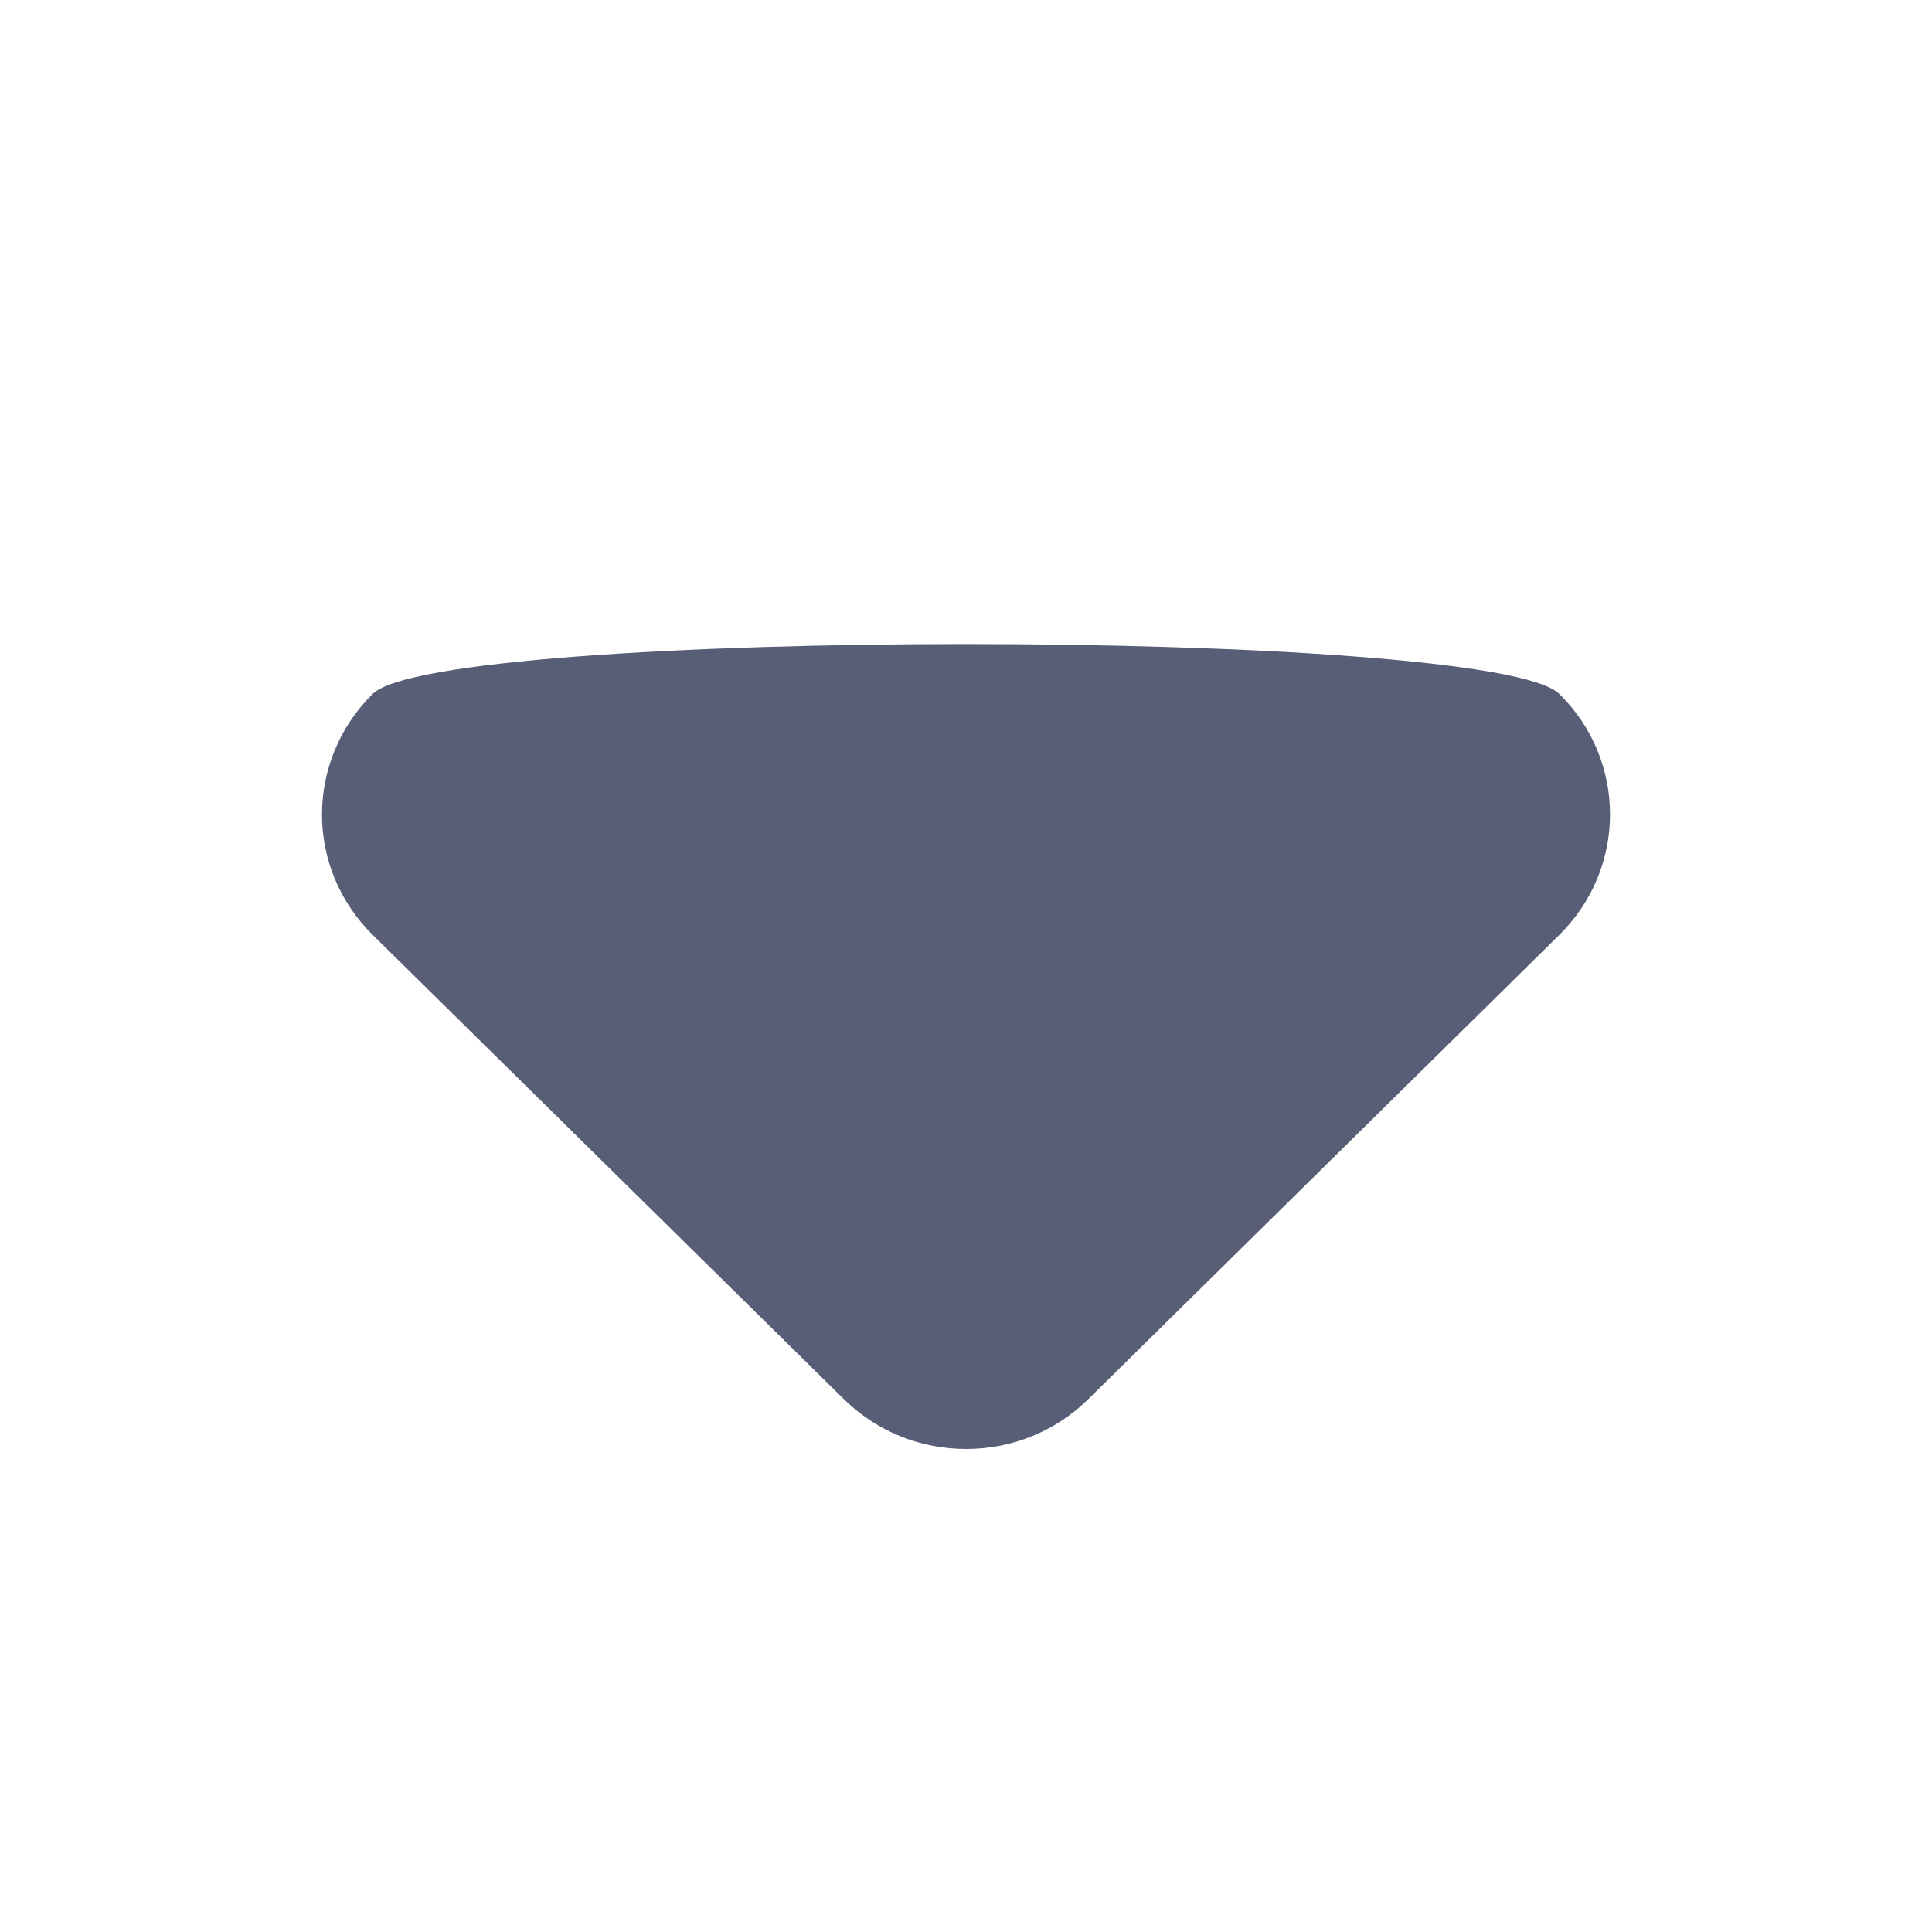
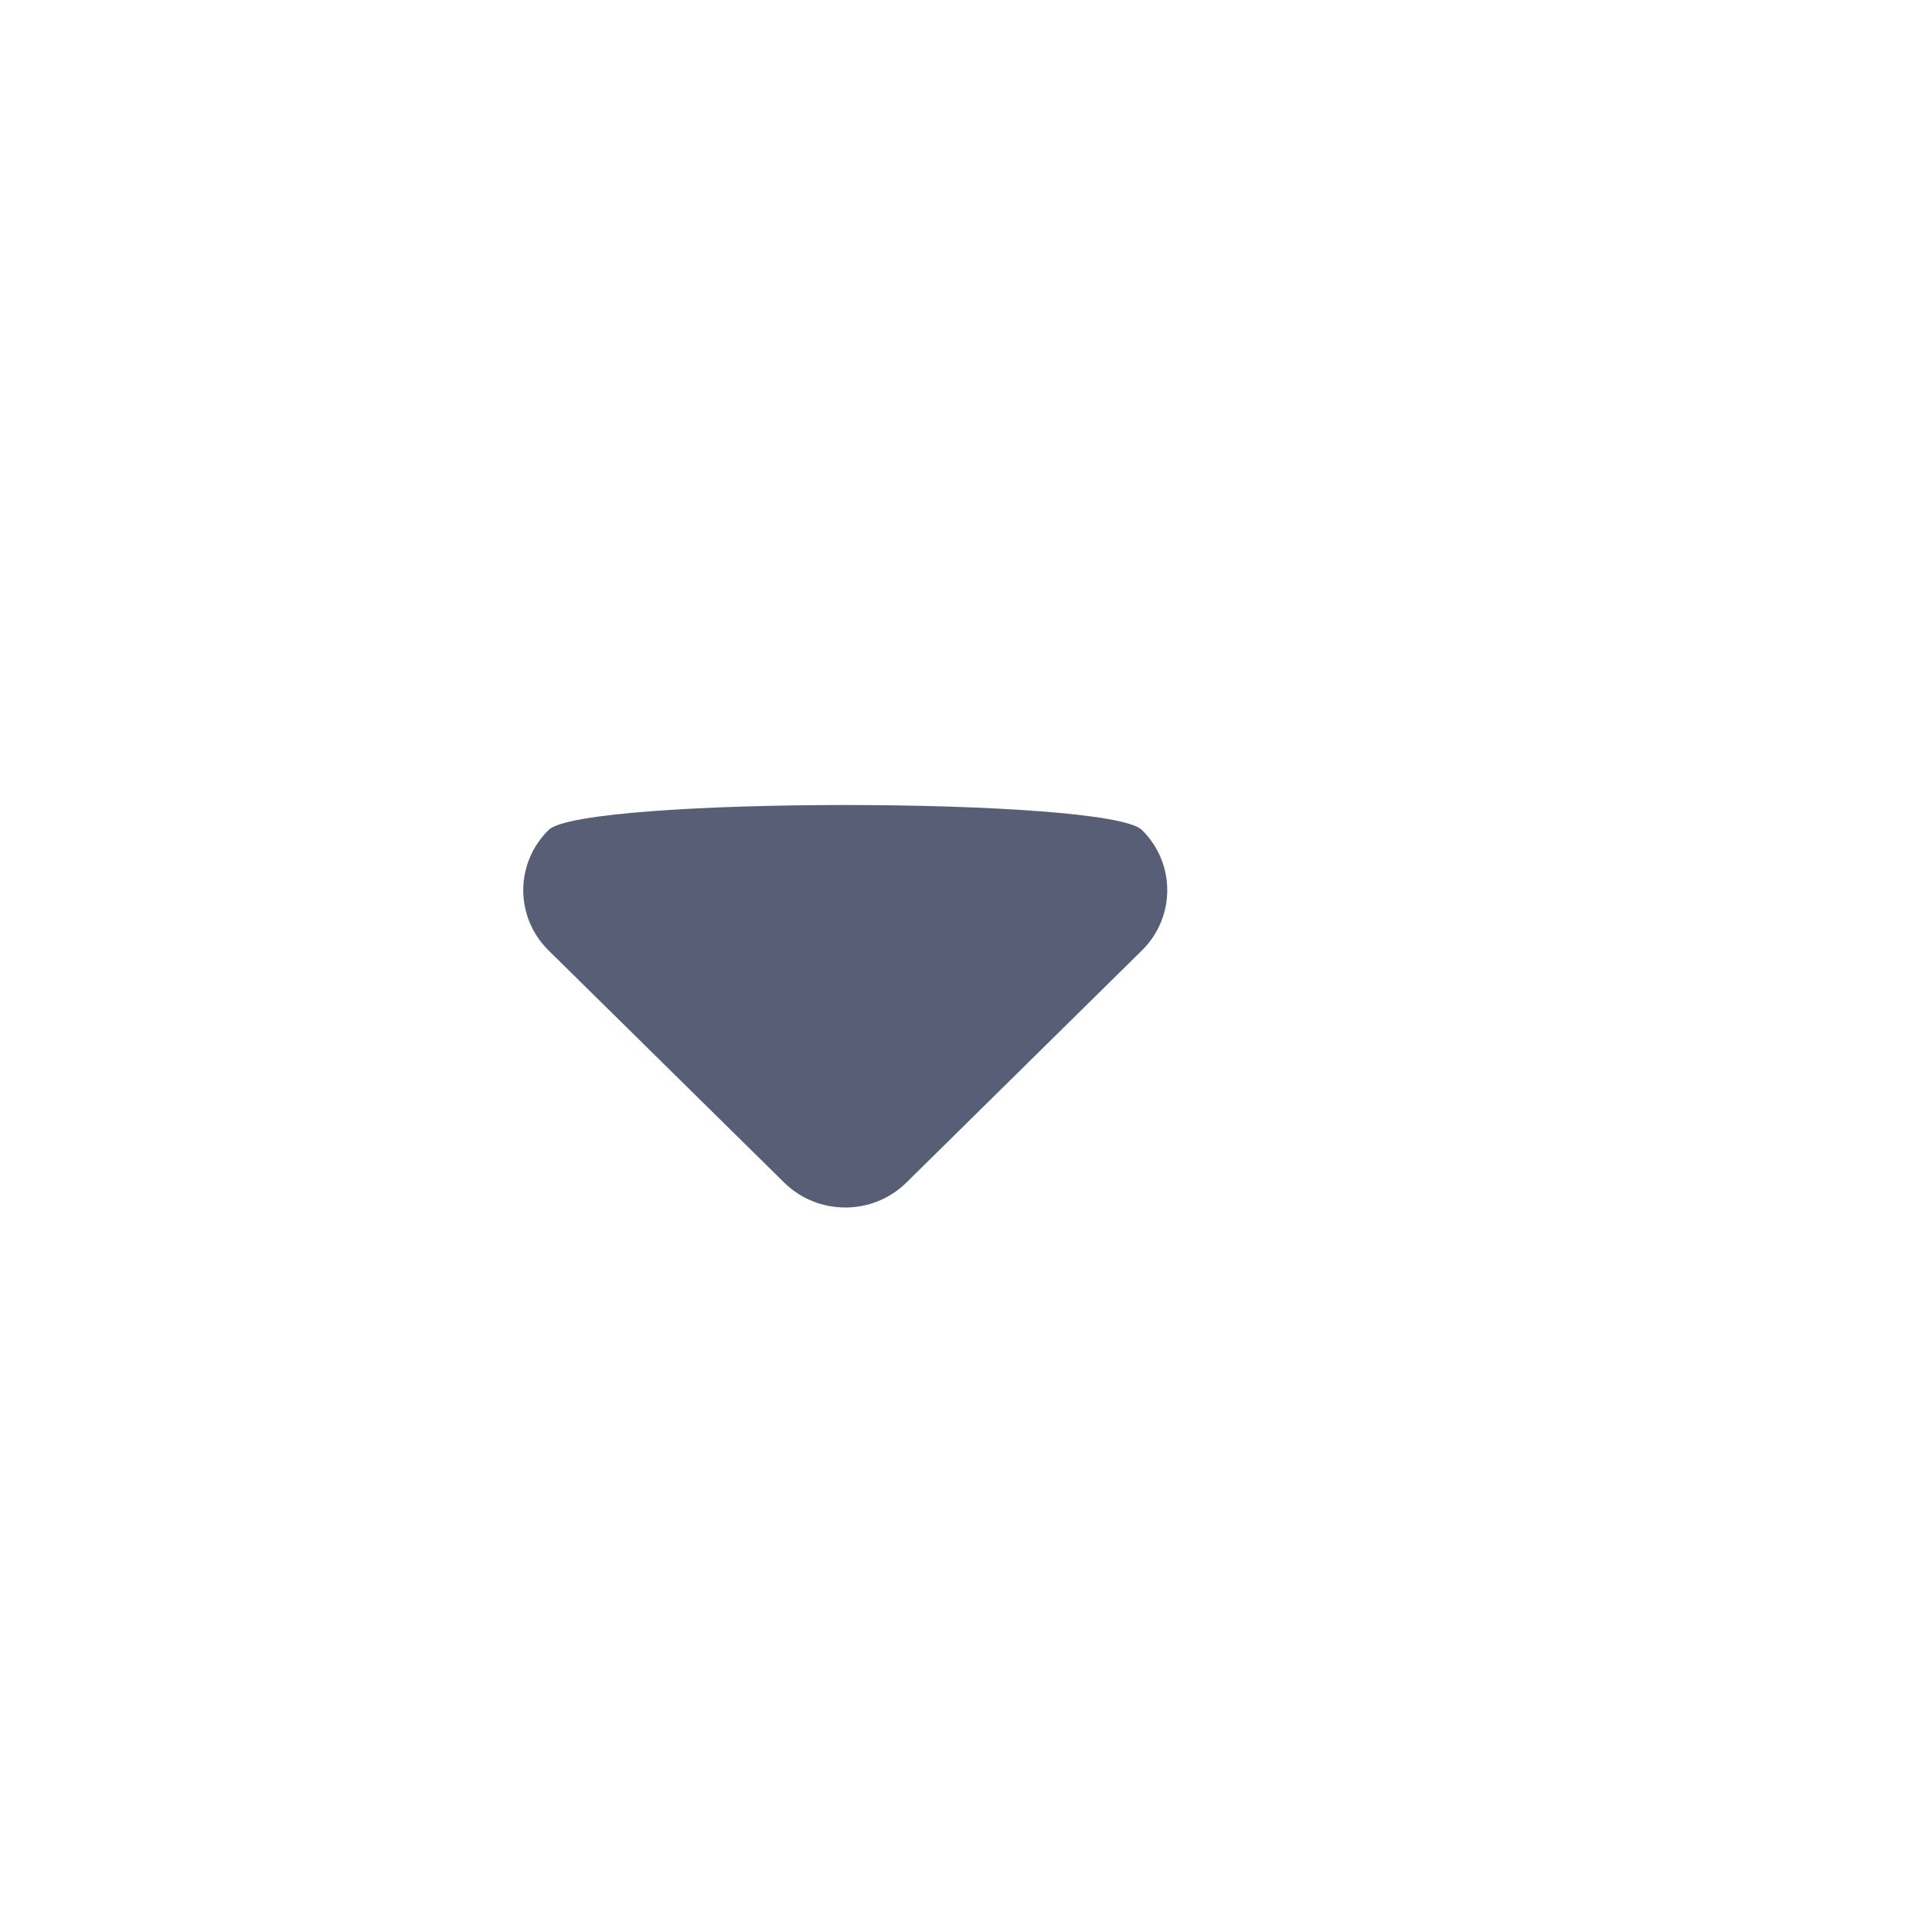
- <svg xmlns="http://www.w3.org/2000/svg" width="12px" height="12px" viewBox="0 0 12 12" version="1.1">
+ <svg xmlns="http://www.w3.org/2000/svg" width="32px" height="32px" viewBox="-4.5 -6 24 24" version="1.1">
  <defs />
  <g id="dropdown-caret-up" stroke="none" stroke-width="1" fill="none" fill-rule="evenodd">
    <path d="M6,9 C5.725,9 5.452,8.897 5.241,8.69 L2.315,5.807 C1.895,5.393 1.895,4.725 2.315,4.31 C2.733,3.897 9.267,3.897 9.685,4.31 C10.105,4.723 10.105,5.393 9.685,5.807 L6.76,8.69 C6.55,8.897 6.276,9 6,9" id="dropdown-caret" fill="#575E75" />
  </g>
</svg>
